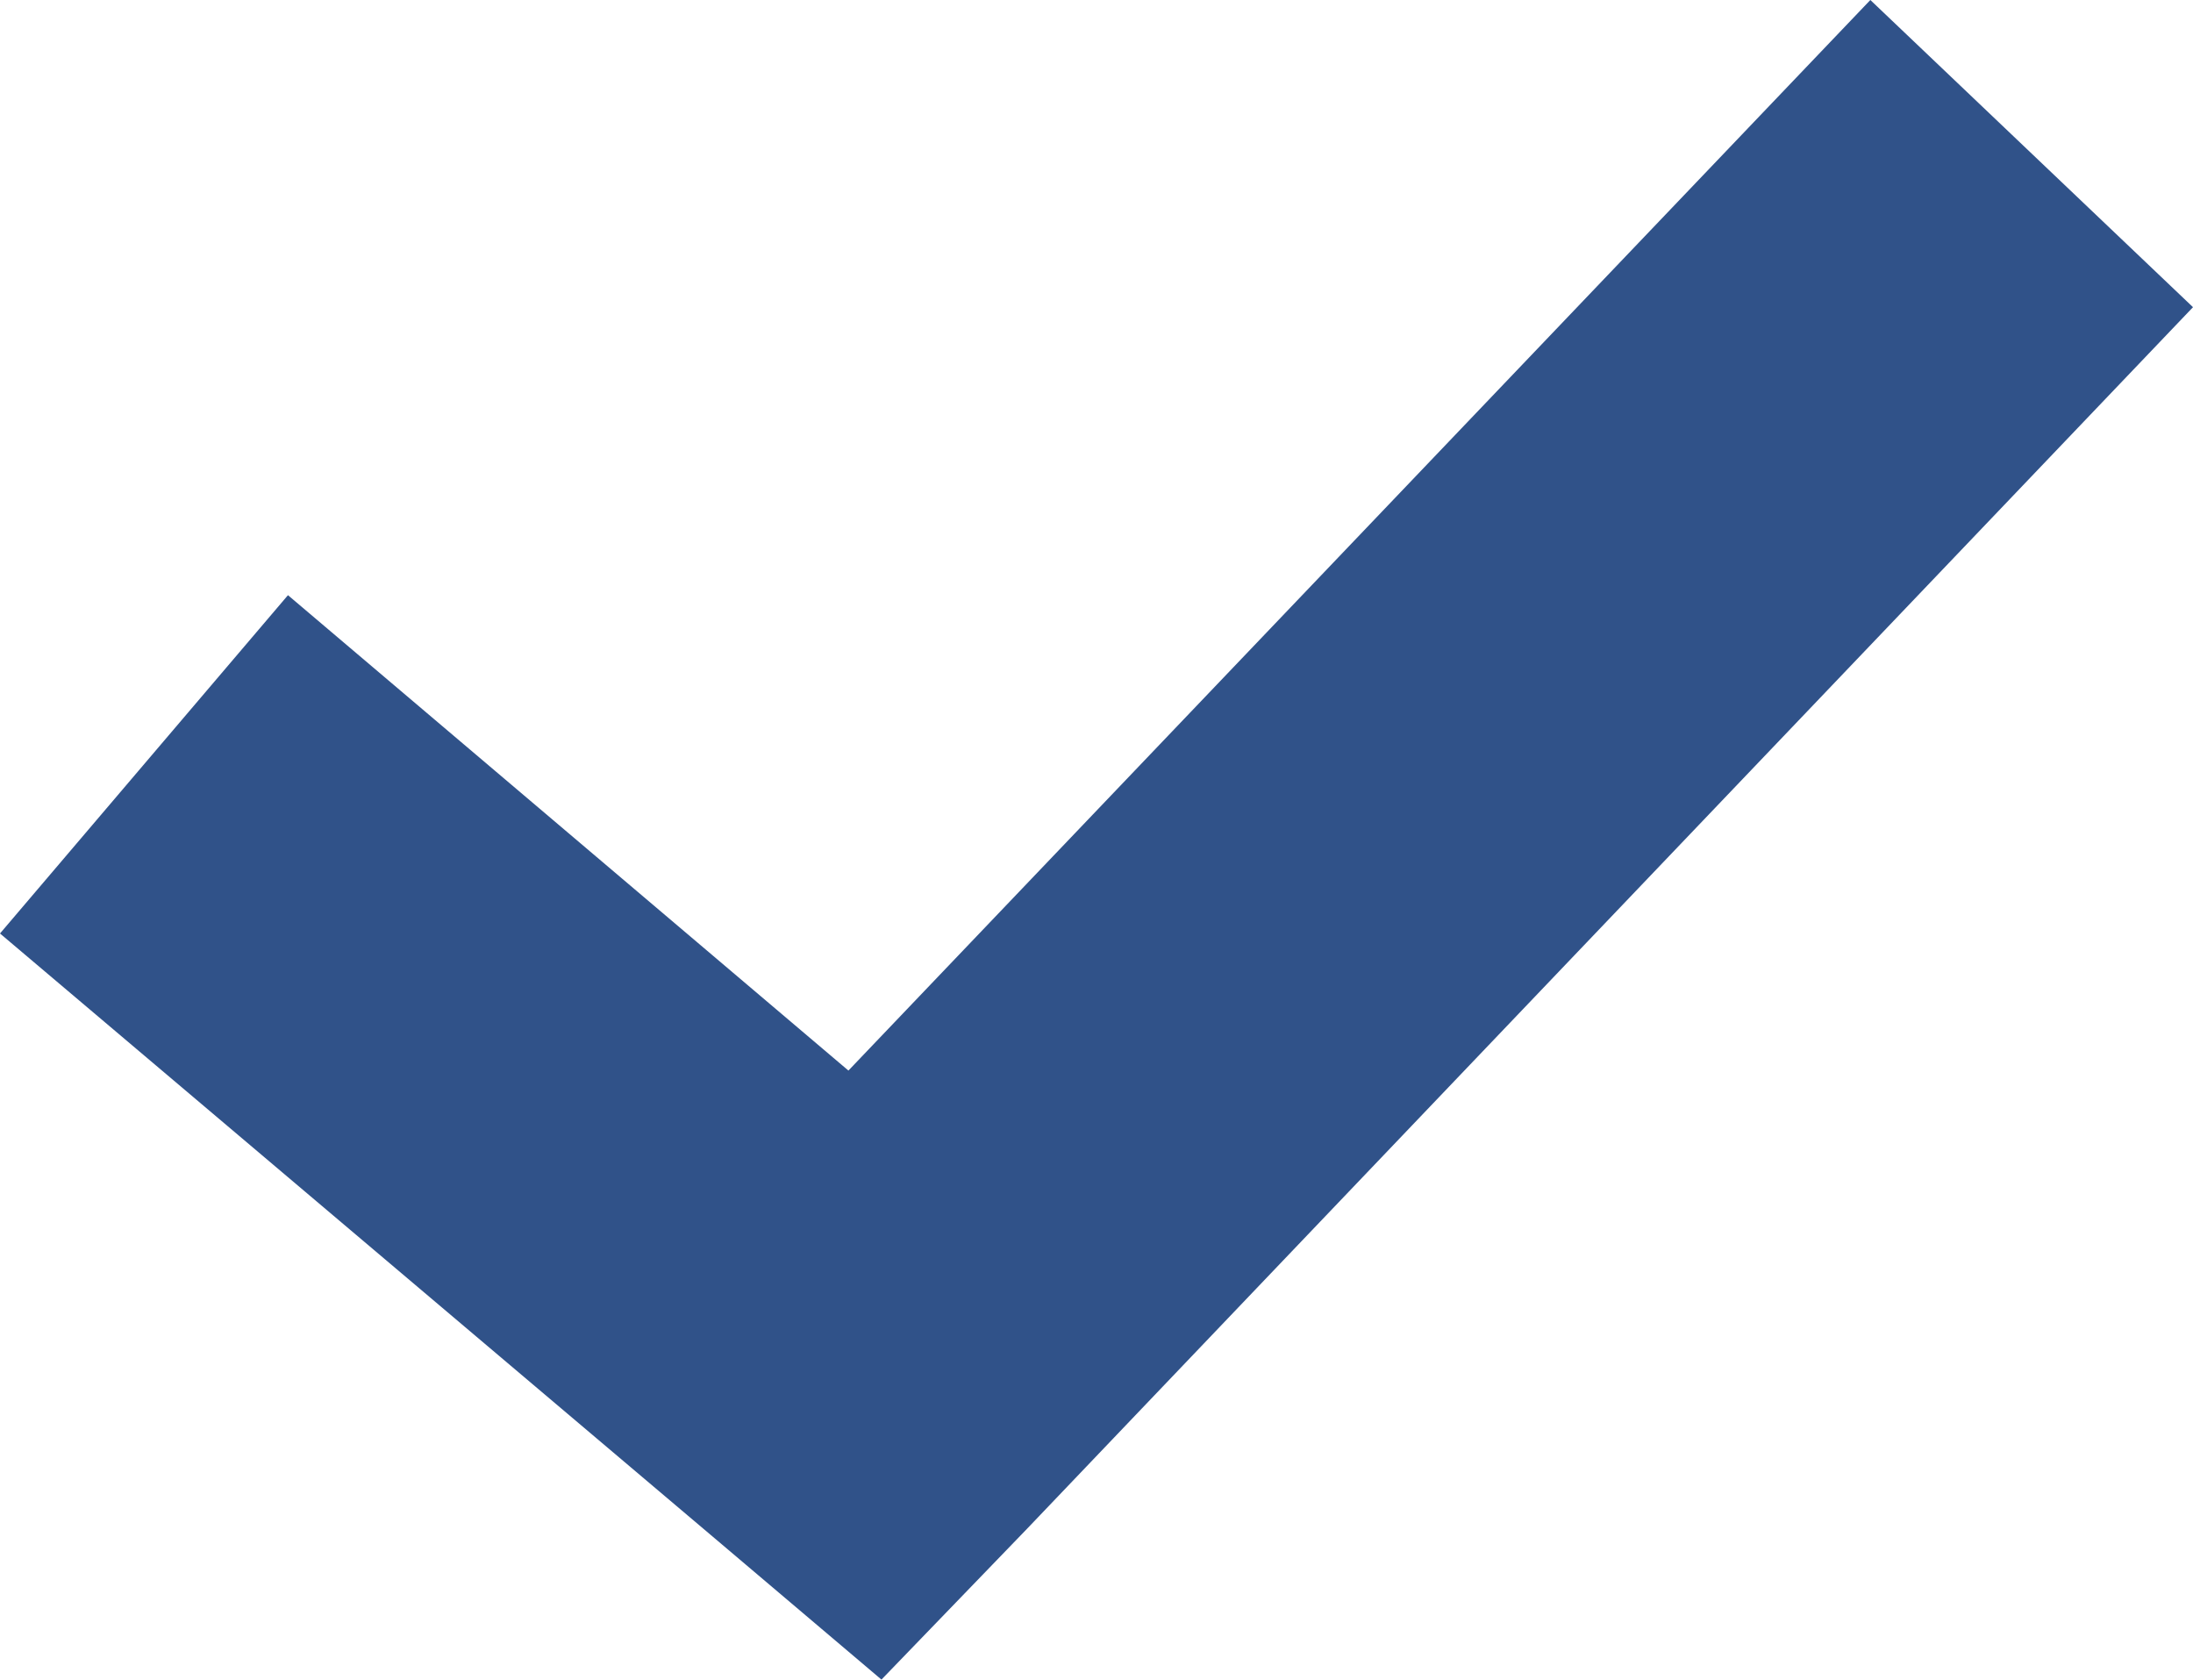
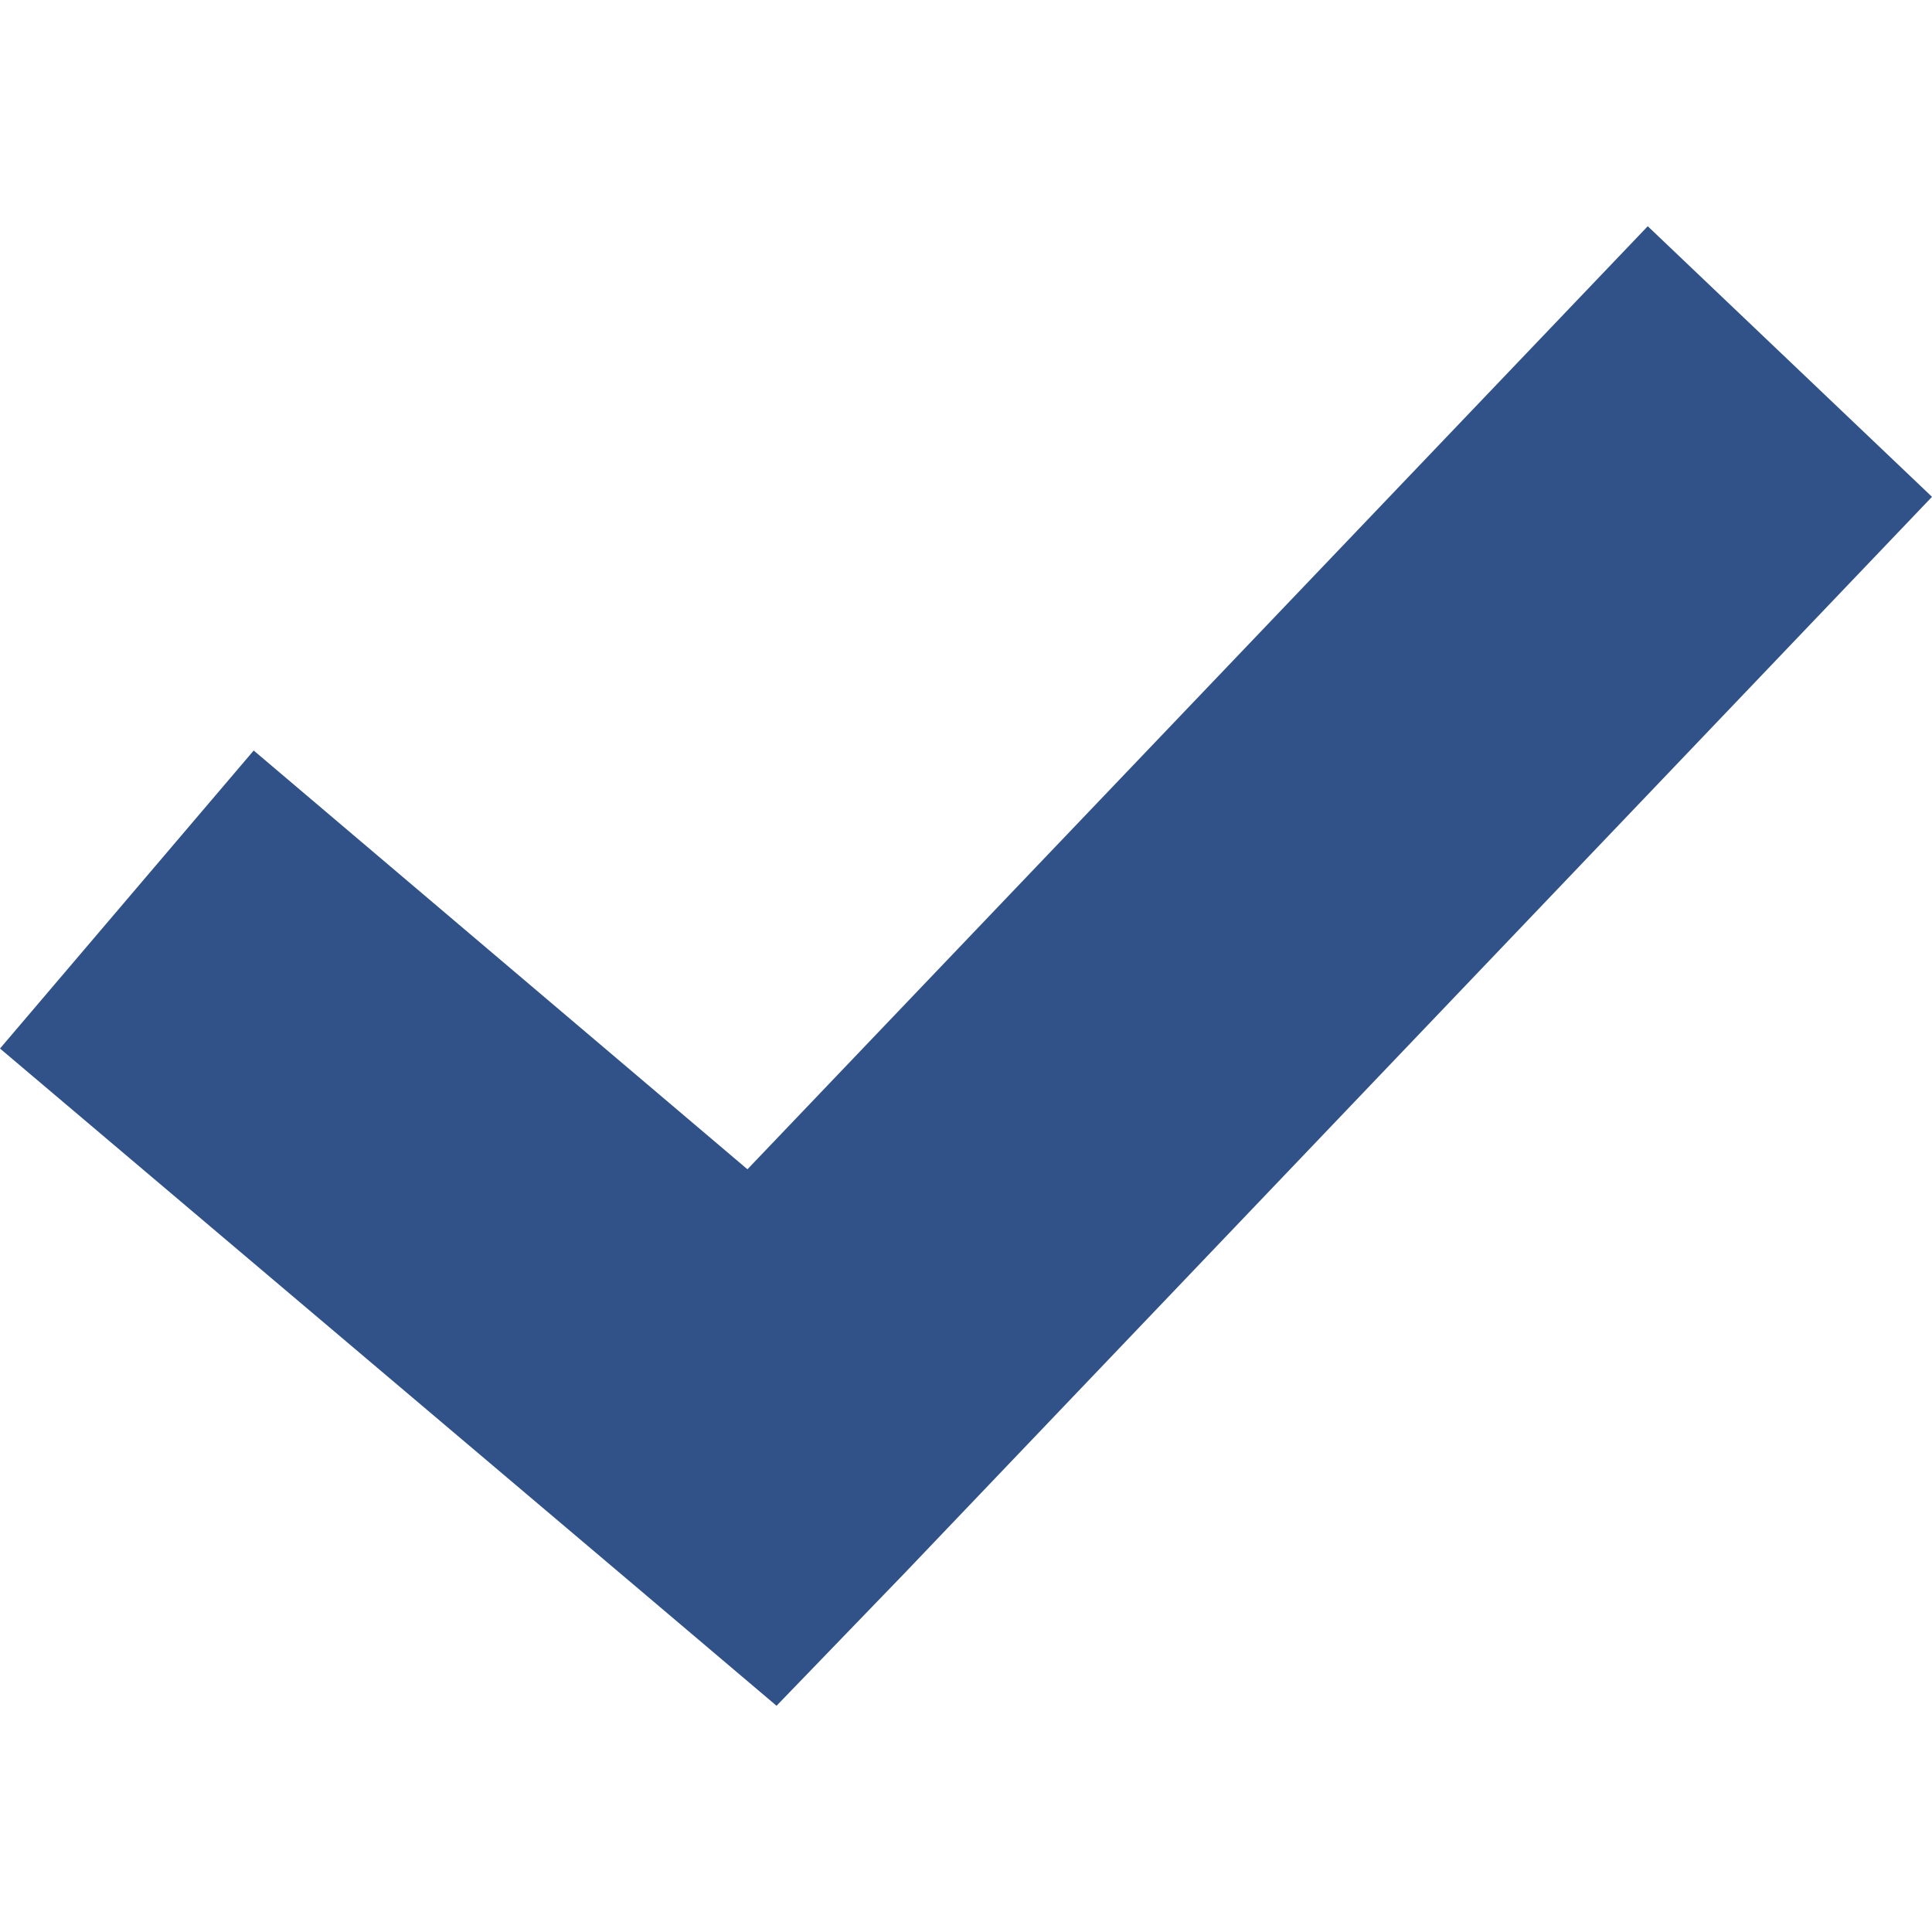
- <svg xmlns="http://www.w3.org/2000/svg" class="tick" width="16" height="12.253" viewBox="0 0 16 12.253">
+ <svg xmlns="http://www.w3.org/2000/svg" class="tick" width="25" height="25" viewBox="0 0 16 12.253">
  <path fill="#305289" d="M13.646 0l-7.456 7.81-4.089-3.468-2.101 2.468 5.266 4.456 1.165.987 1.063-1.101 8.506-8.911z" />
</svg>
